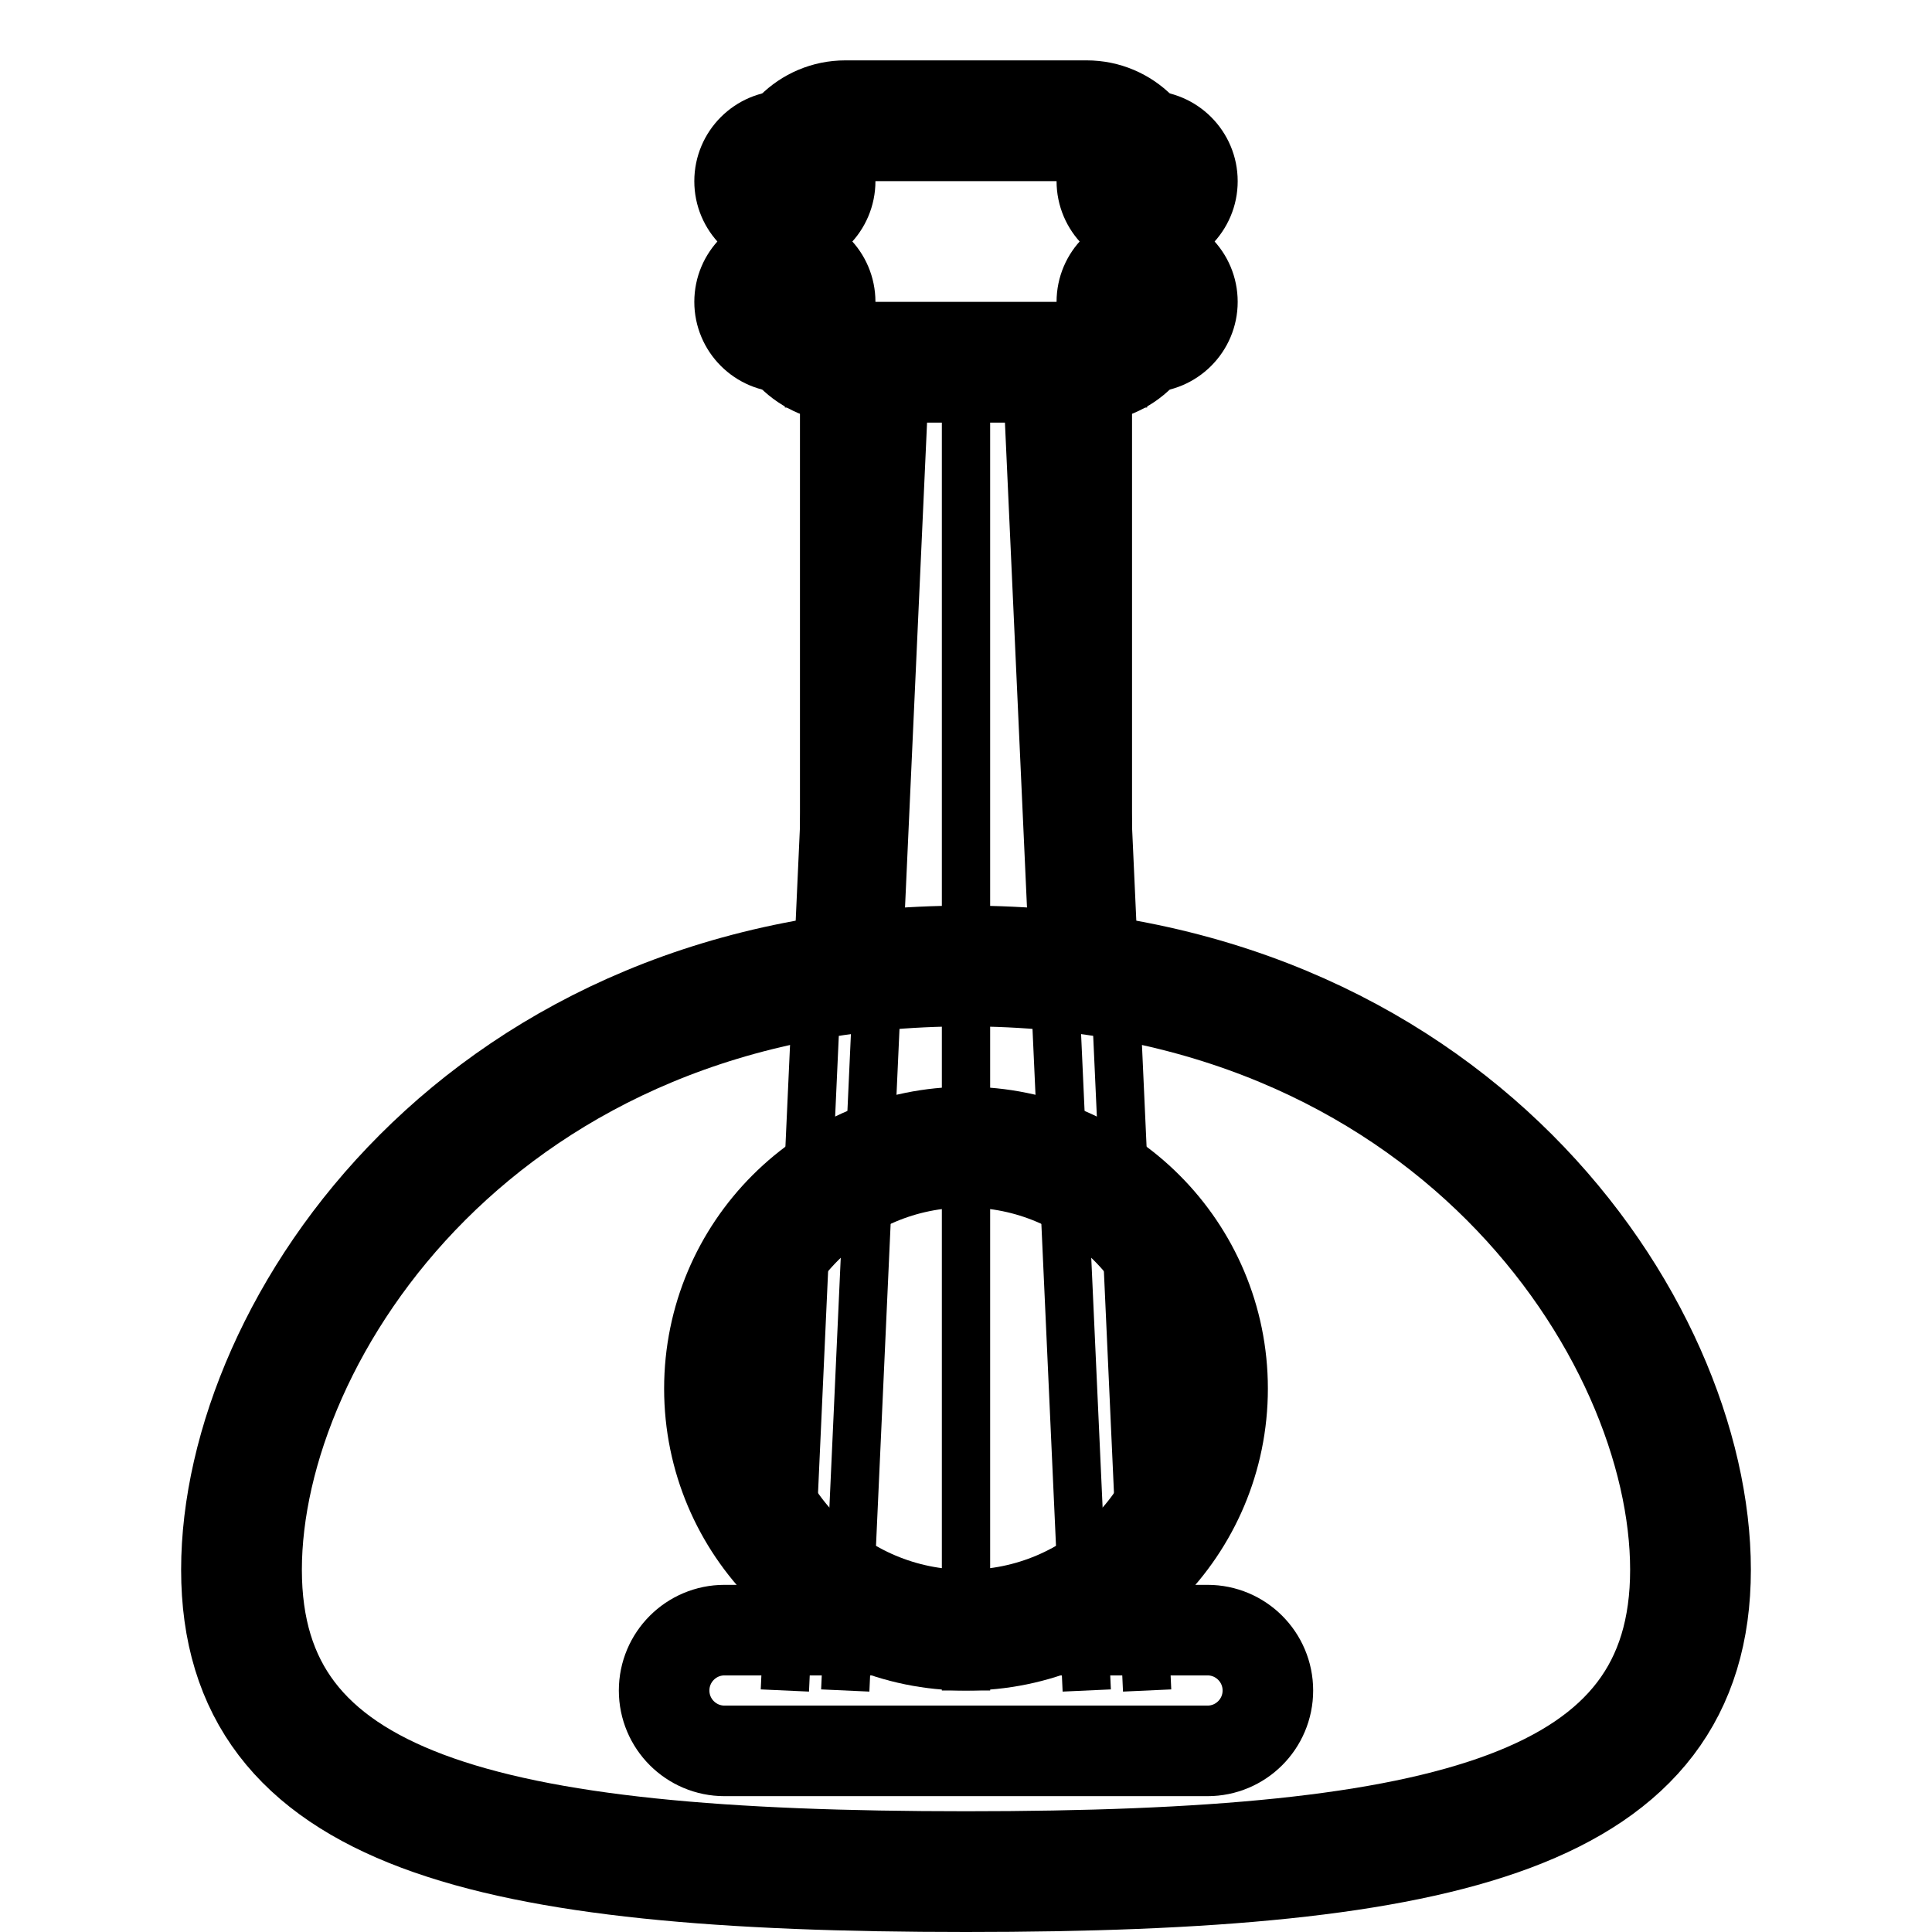
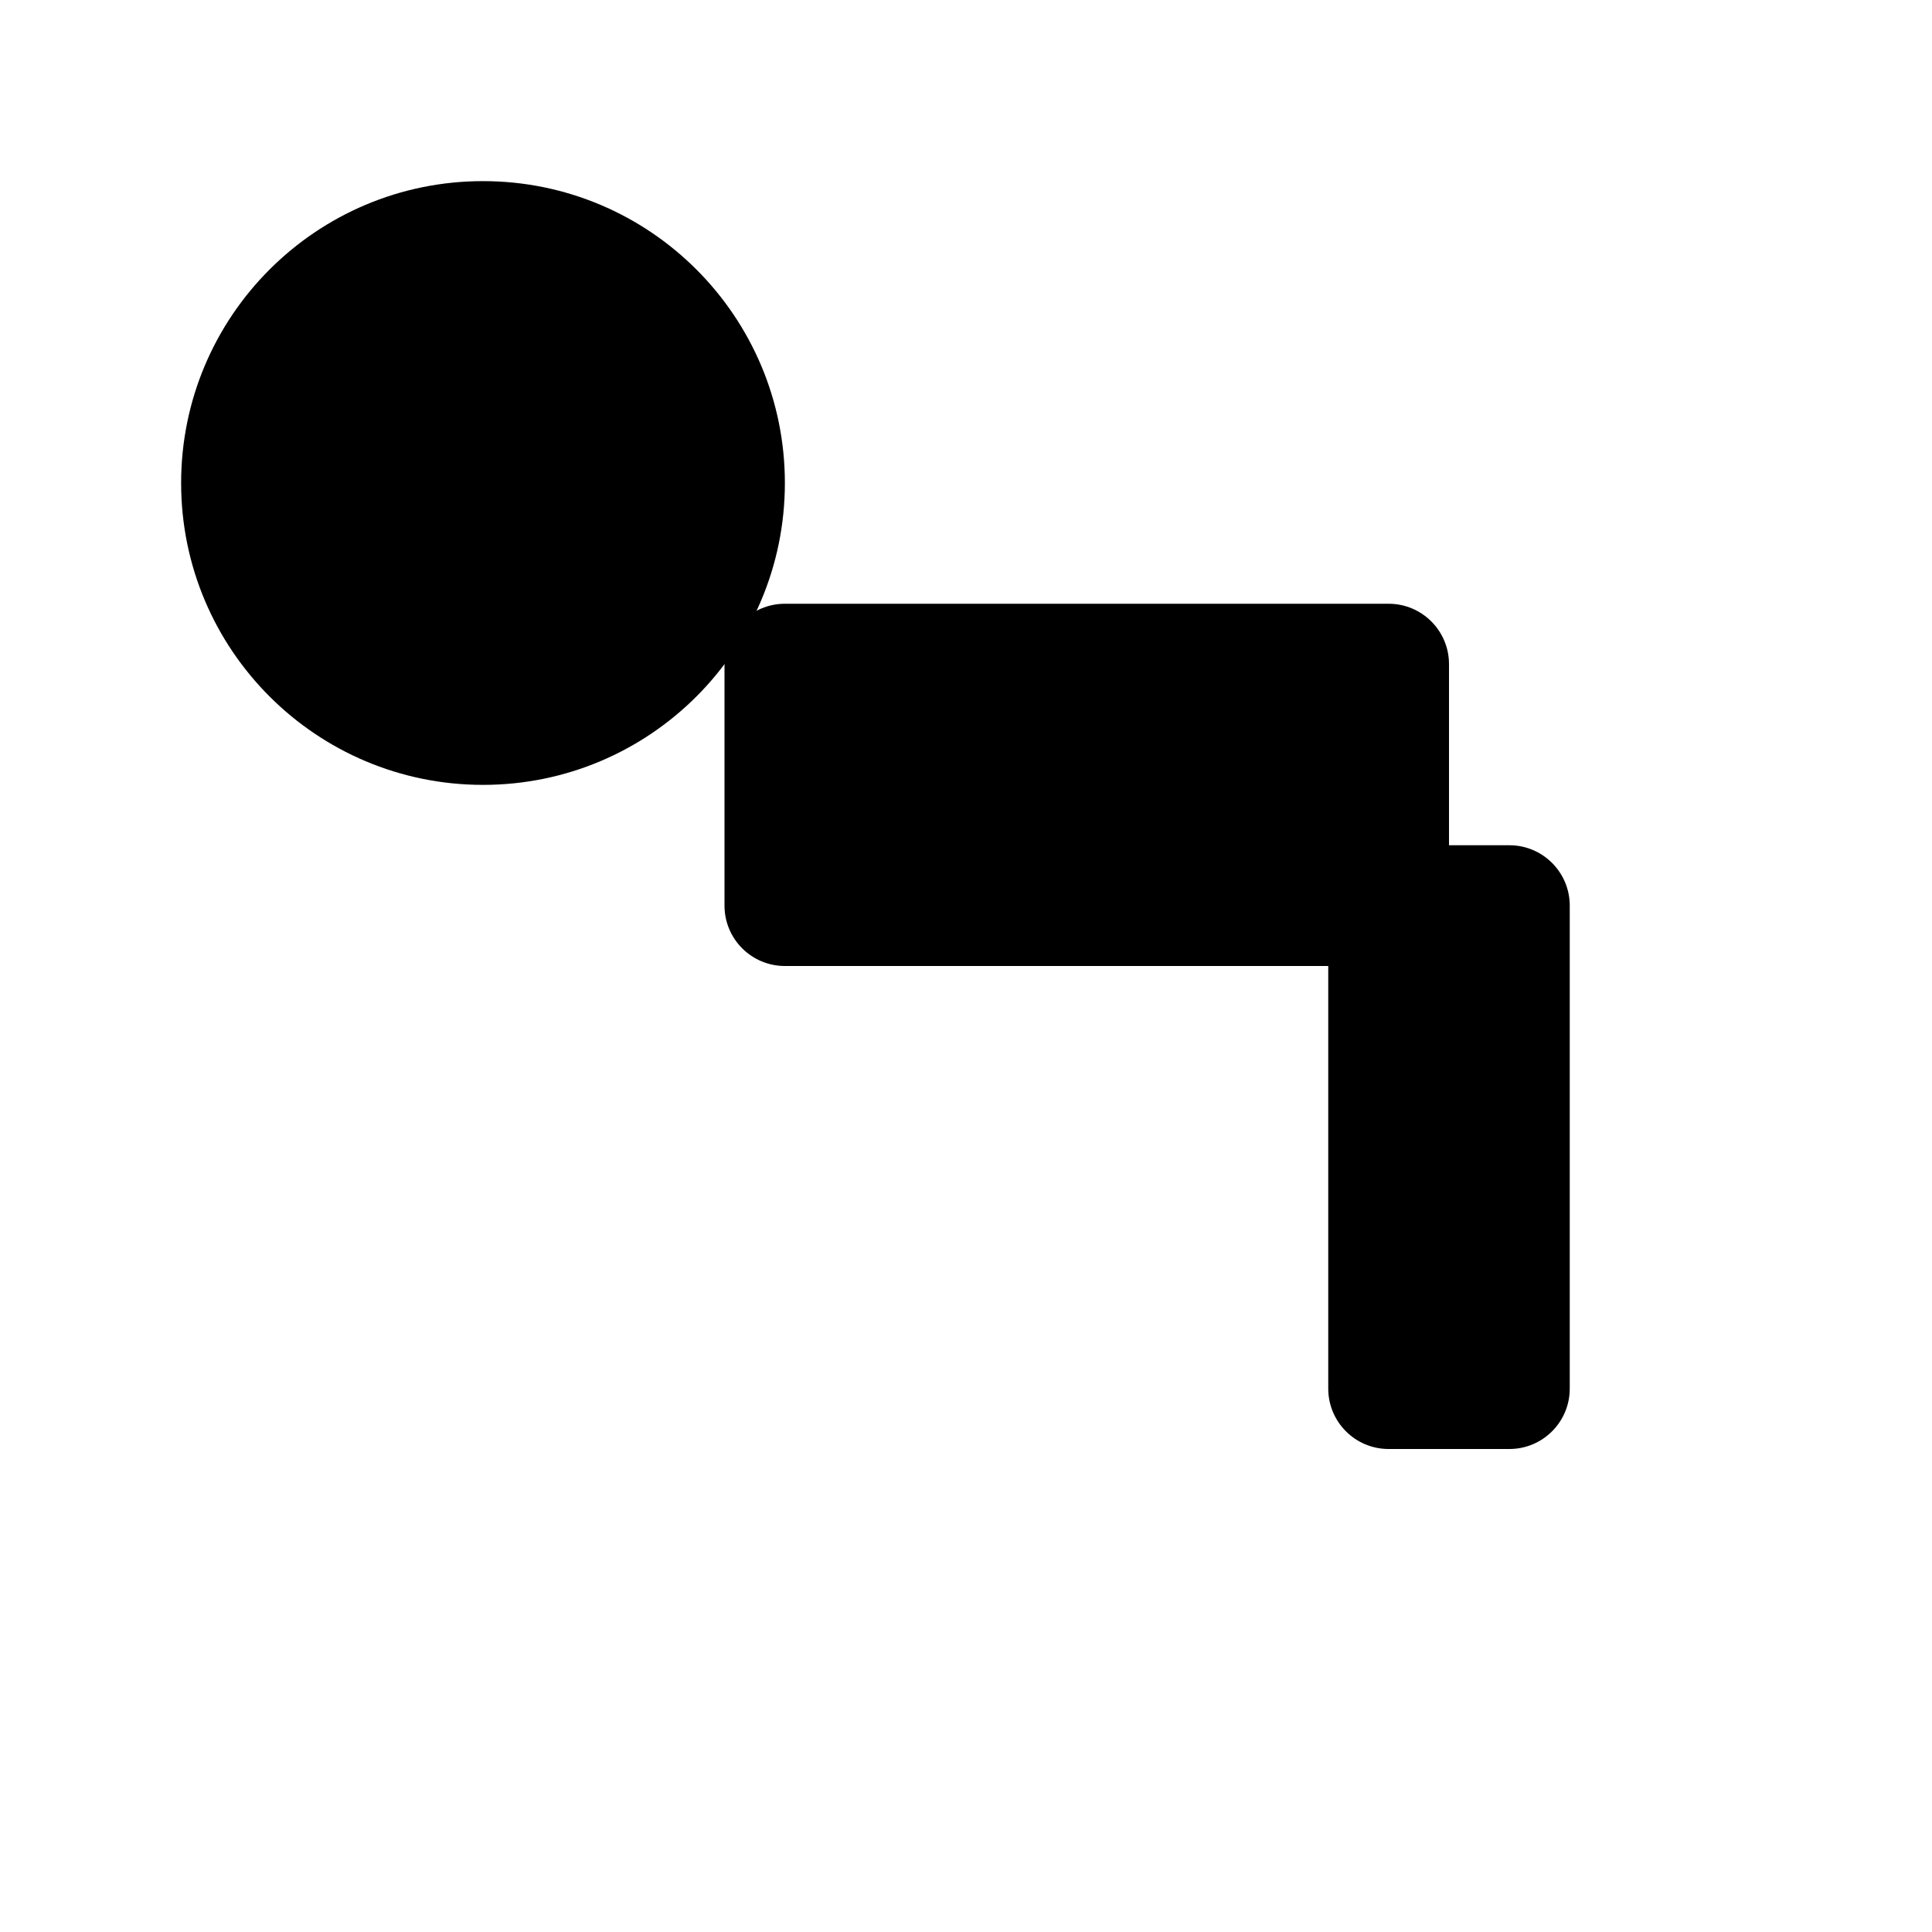
<svg xmlns="http://www.w3.org/2000/svg" width="32" height="32" viewBox="0 0 32 32">
-   <rect x="13" y="2" width="6" height="4" rx="1" fill="none" stroke="#000" stroke-width="2" />
-   <line x1="13" y1="6" x2="19" y2="6" stroke="#000" stroke-width="1.5" />
-   <rect x="14" y="6" width="4" height="10" fill="none" stroke="#000" stroke-width="1.5" />
-   <path d="M16 16 C8 16 4 22 4 26 C4 30 8 31 16 31 C24 31 28 30 28 26 C28 22 24 16 16 16 Z" fill="none" stroke="#000" stroke-width="2" />
-   <circle cx="16" cy="23" r="4" fill="none" stroke="#000" stroke-width="2" />
-   <rect x="11" y="27" width="10" height="2" rx="1" fill="none" stroke="#000" stroke-width="1.5" />
-   <line x1="14" y1="6" x2="13" y2="28" stroke="#000" stroke-width="0.8" />
-   <line x1="15" y1="6" x2="14" y2="28" stroke="#000" stroke-width="0.8" />
-   <line x1="16" y1="6" x2="16" y2="28" stroke="#000" stroke-width="0.8" />
-   <line x1="17" y1="6" x2="18" y2="28" stroke="#000" stroke-width="0.8" />
-   <line x1="18" y1="6" x2="19" y2="28" stroke="#000" stroke-width="0.8" />
-   <circle cx="13" cy="3" r="1" fill="none" stroke="#000" stroke-width="1" />
-   <circle cx="19" cy="3" r="1" fill="none" stroke="#000" stroke-width="1" />
-   <circle cx="13" cy="5" r="1" fill="none" stroke="#000" stroke-width="1" />
-   <circle cx="19" cy="5" r="1" fill="none" stroke="#000" stroke-width="1" />
+   <circle cx="8" cy="8" r="5" fill="#000" />
+   <rect x="12" y="10" width="12" height="6" rx="1" fill="#000" />
+   <rect x="22" y="14" width="4" height="10" rx="1" fill="#000" />
</svg>
